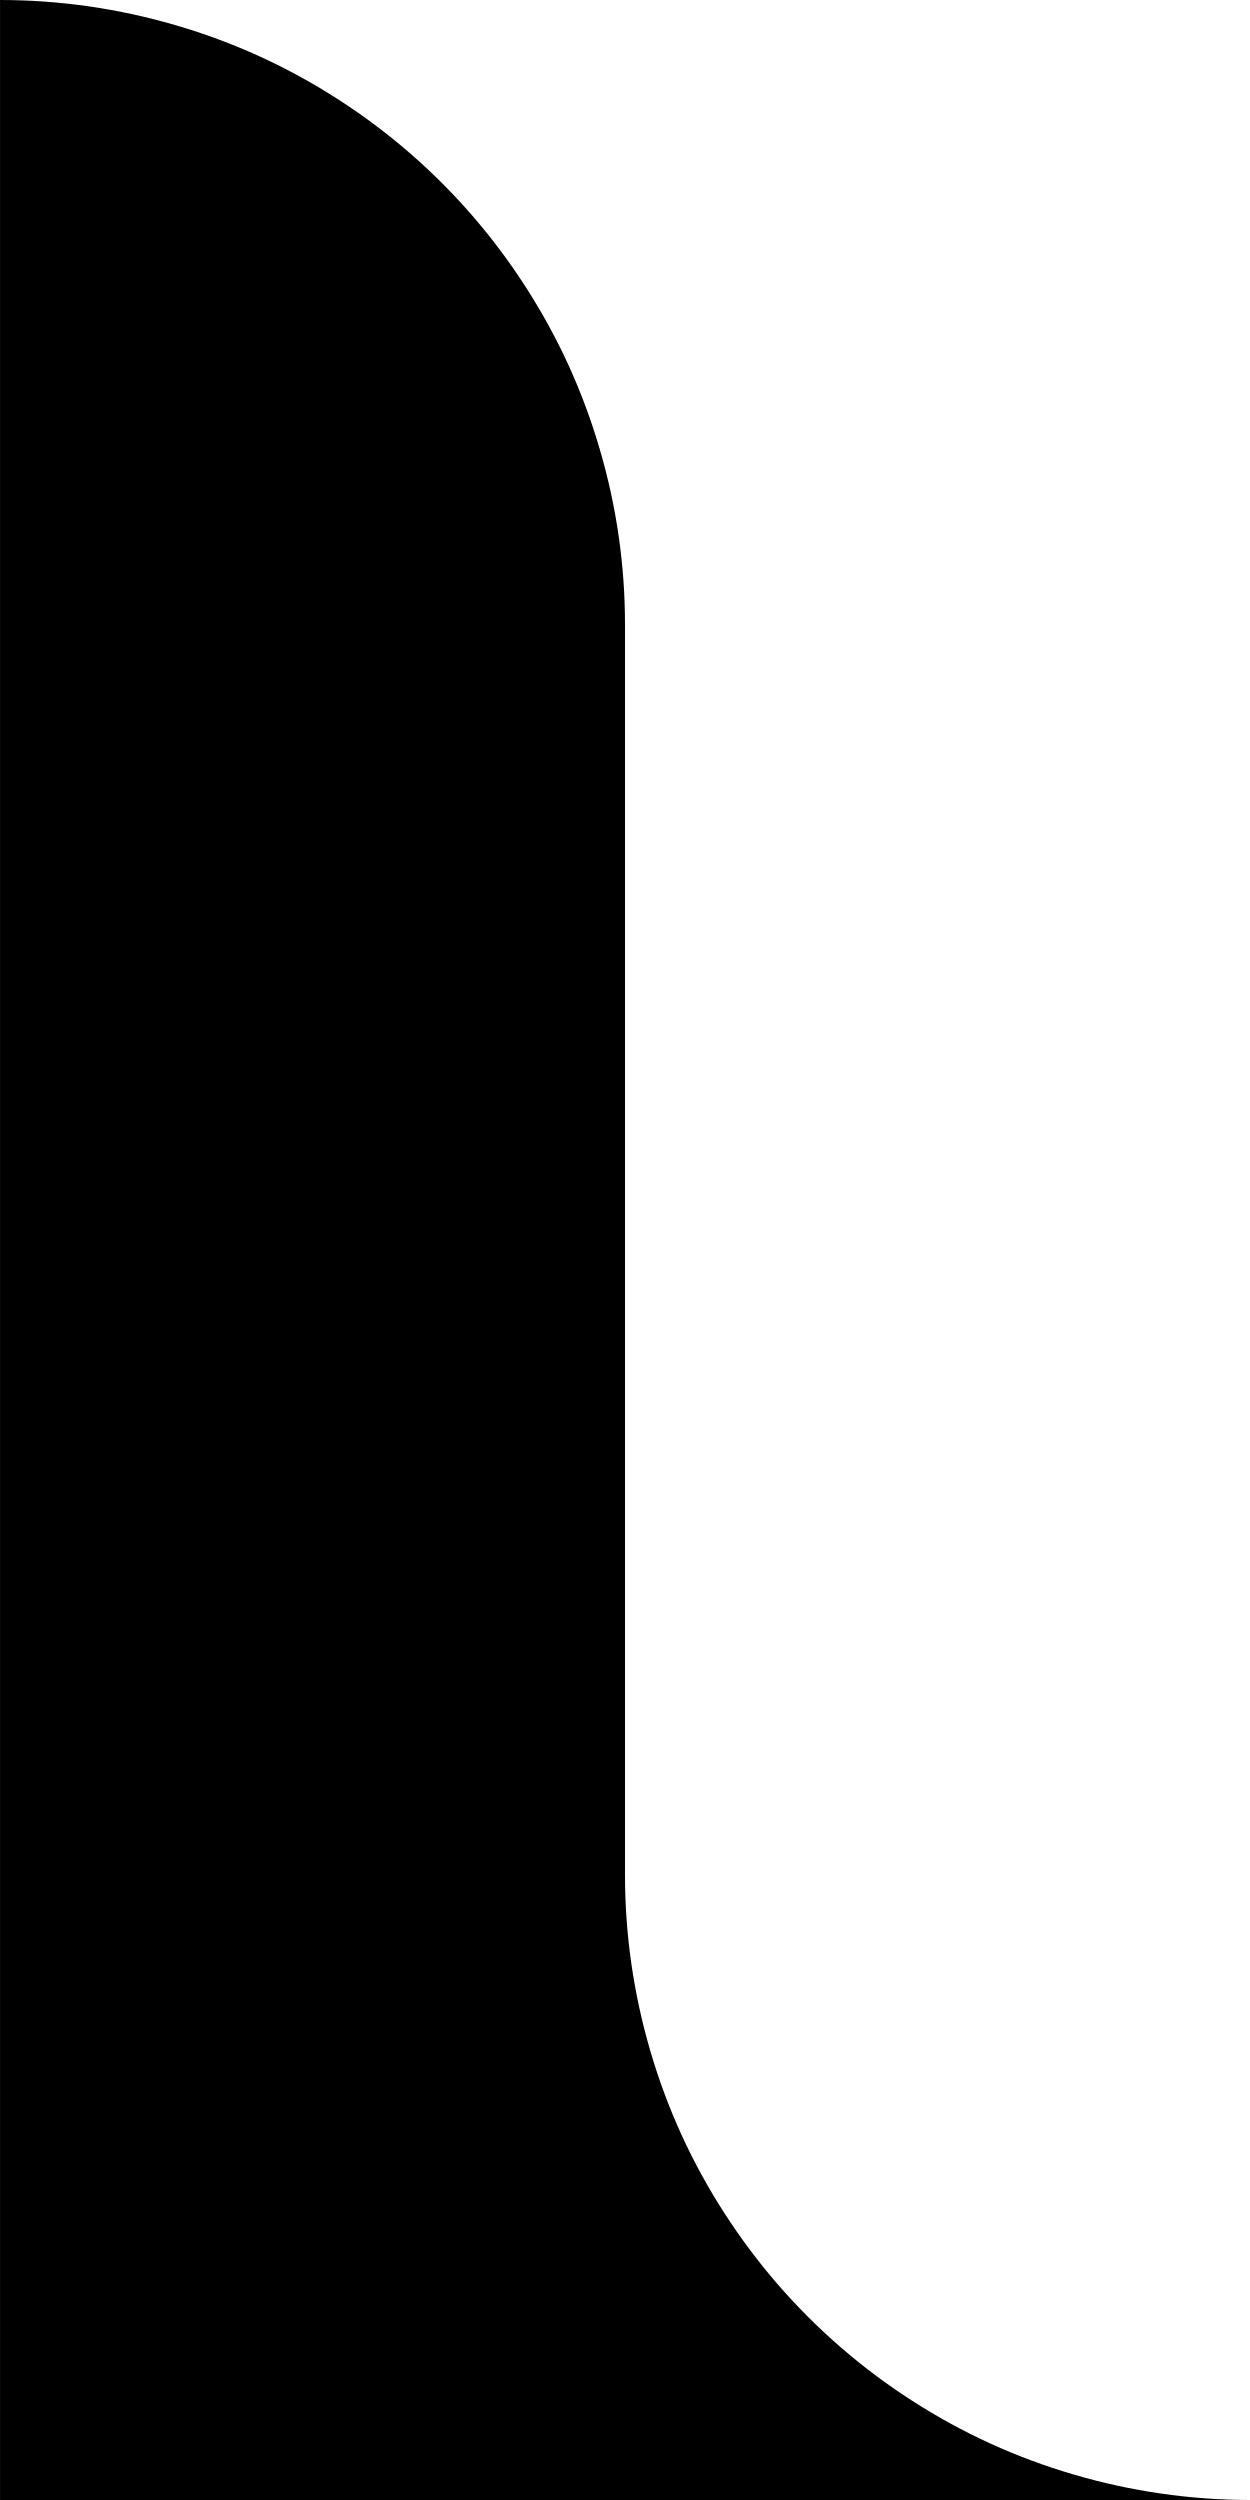
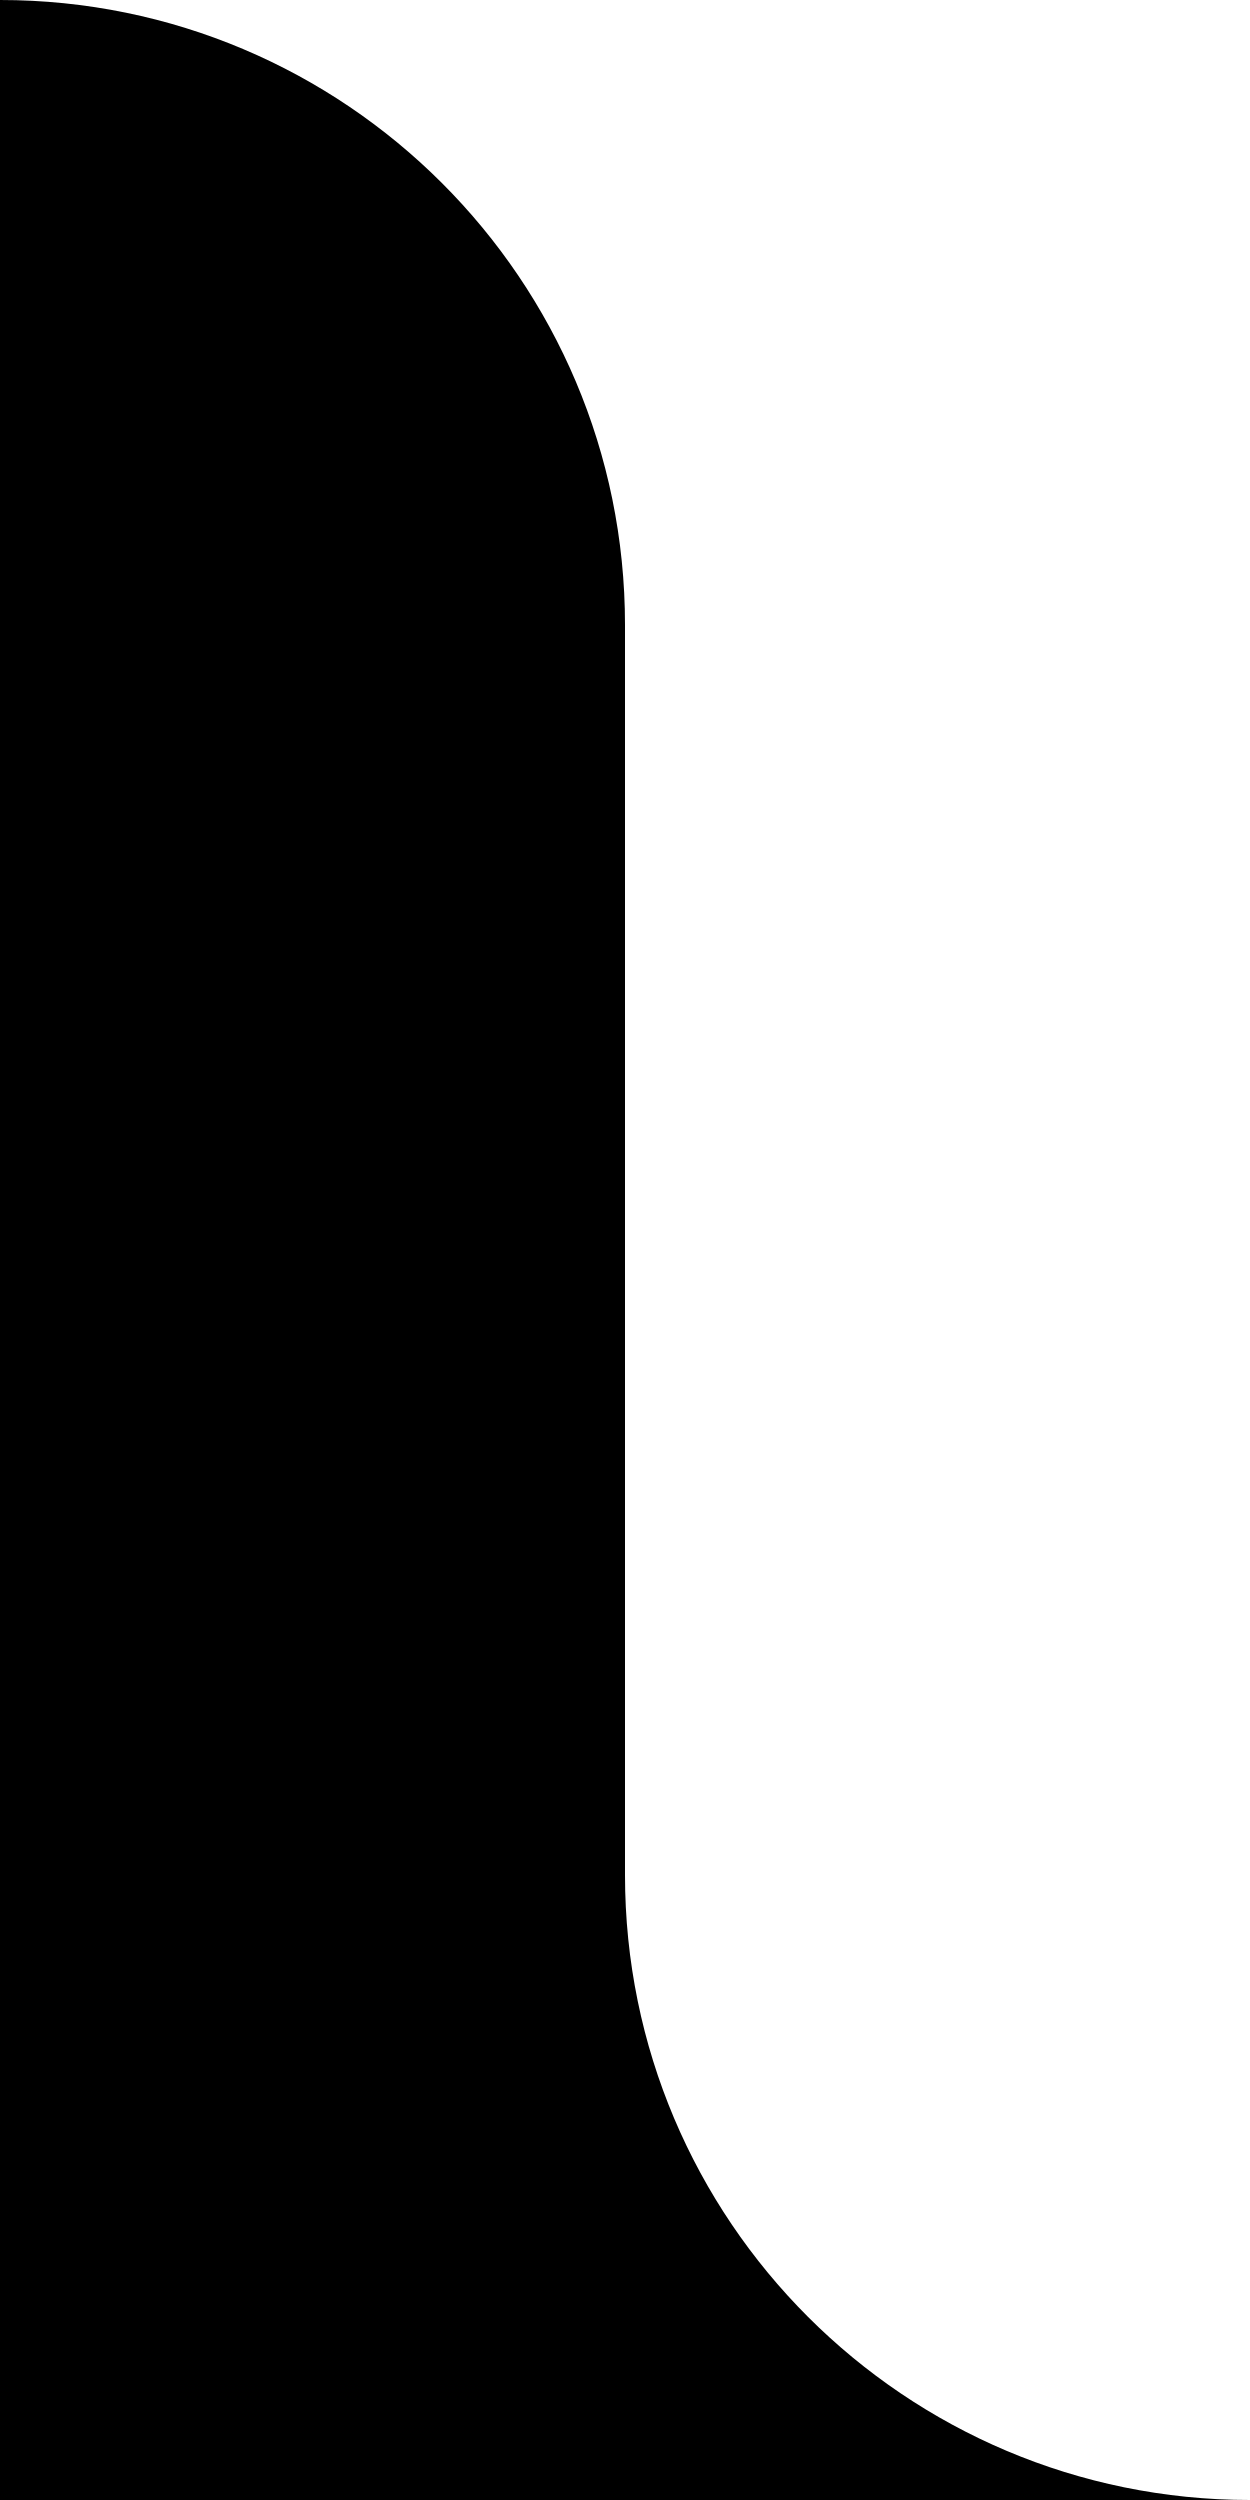
<svg xmlns="http://www.w3.org/2000/svg" width="18" height="36" viewBox="0 0 18 36">
  <defs>
-     <path id="tabCorner" stroke="context-stroke" stroke-opacity="context-stroke-opacity" stroke-width="1.5" stroke-dasharray="47 100" fill="context-fill" d="M 3.4620099e-4,0 A -9,9 0 0 1 1.282,0.092 -9,9 0 0 1 2.536,0.365 -9,9 0 0 1 3.739,0.812 a -9,9 0 0 1 1.127,0.617 -9,9 0 0 1 1.029,0.77 -9,9 0 0 1 0.906,0.906 -9,9 0 0 1 0.77,1.029 -9,9 0 0 1 0.617,1.127 -9,9 0 0 1 0.447,1.203 A -9,9 0 0 1 8.909,7.719 -9,9 0 0 1 9,9 v 18 a -9,9 0 0 0 0.092,1.281 -9,9 0 0 0 0.273,1.254 -9,9 0 0 0 0.447,1.203 -9,9 0 0 0 0.617,1.127 -9,9 0 0 0 0.77,1.029 -9,9 0 0 0 0.906,0.906 -9,9 0 0 0 1.029,0.77 -9,9 0 0 0 1.127,0.617 -9,9 0 0 0 1.203,0.447 -9,9 0 0 0 1.254,0.273 A -9,9 0 0 0 18,36 H 9 3.4620099e-4 V 9 Z" />
+     <path id="tabCorner" stroke="context-stroke" stroke-opacity="context-stroke-opacity" stroke-width="1.5" stroke-dasharray="47 100" fill="context-fill" d="M0 0a9 9 0 0 1 9 9v18a9 9 0 0 0 9 9H0V0" />
  </defs>
  <clipPath id="svgClipPath" clipPathUnits="objectBoundingBox">
    <use href="#tabCorner" transform="scale(0.065, 0.0277)" />
  </clipPath>
  <use href="#tabCorner" />
</svg>
